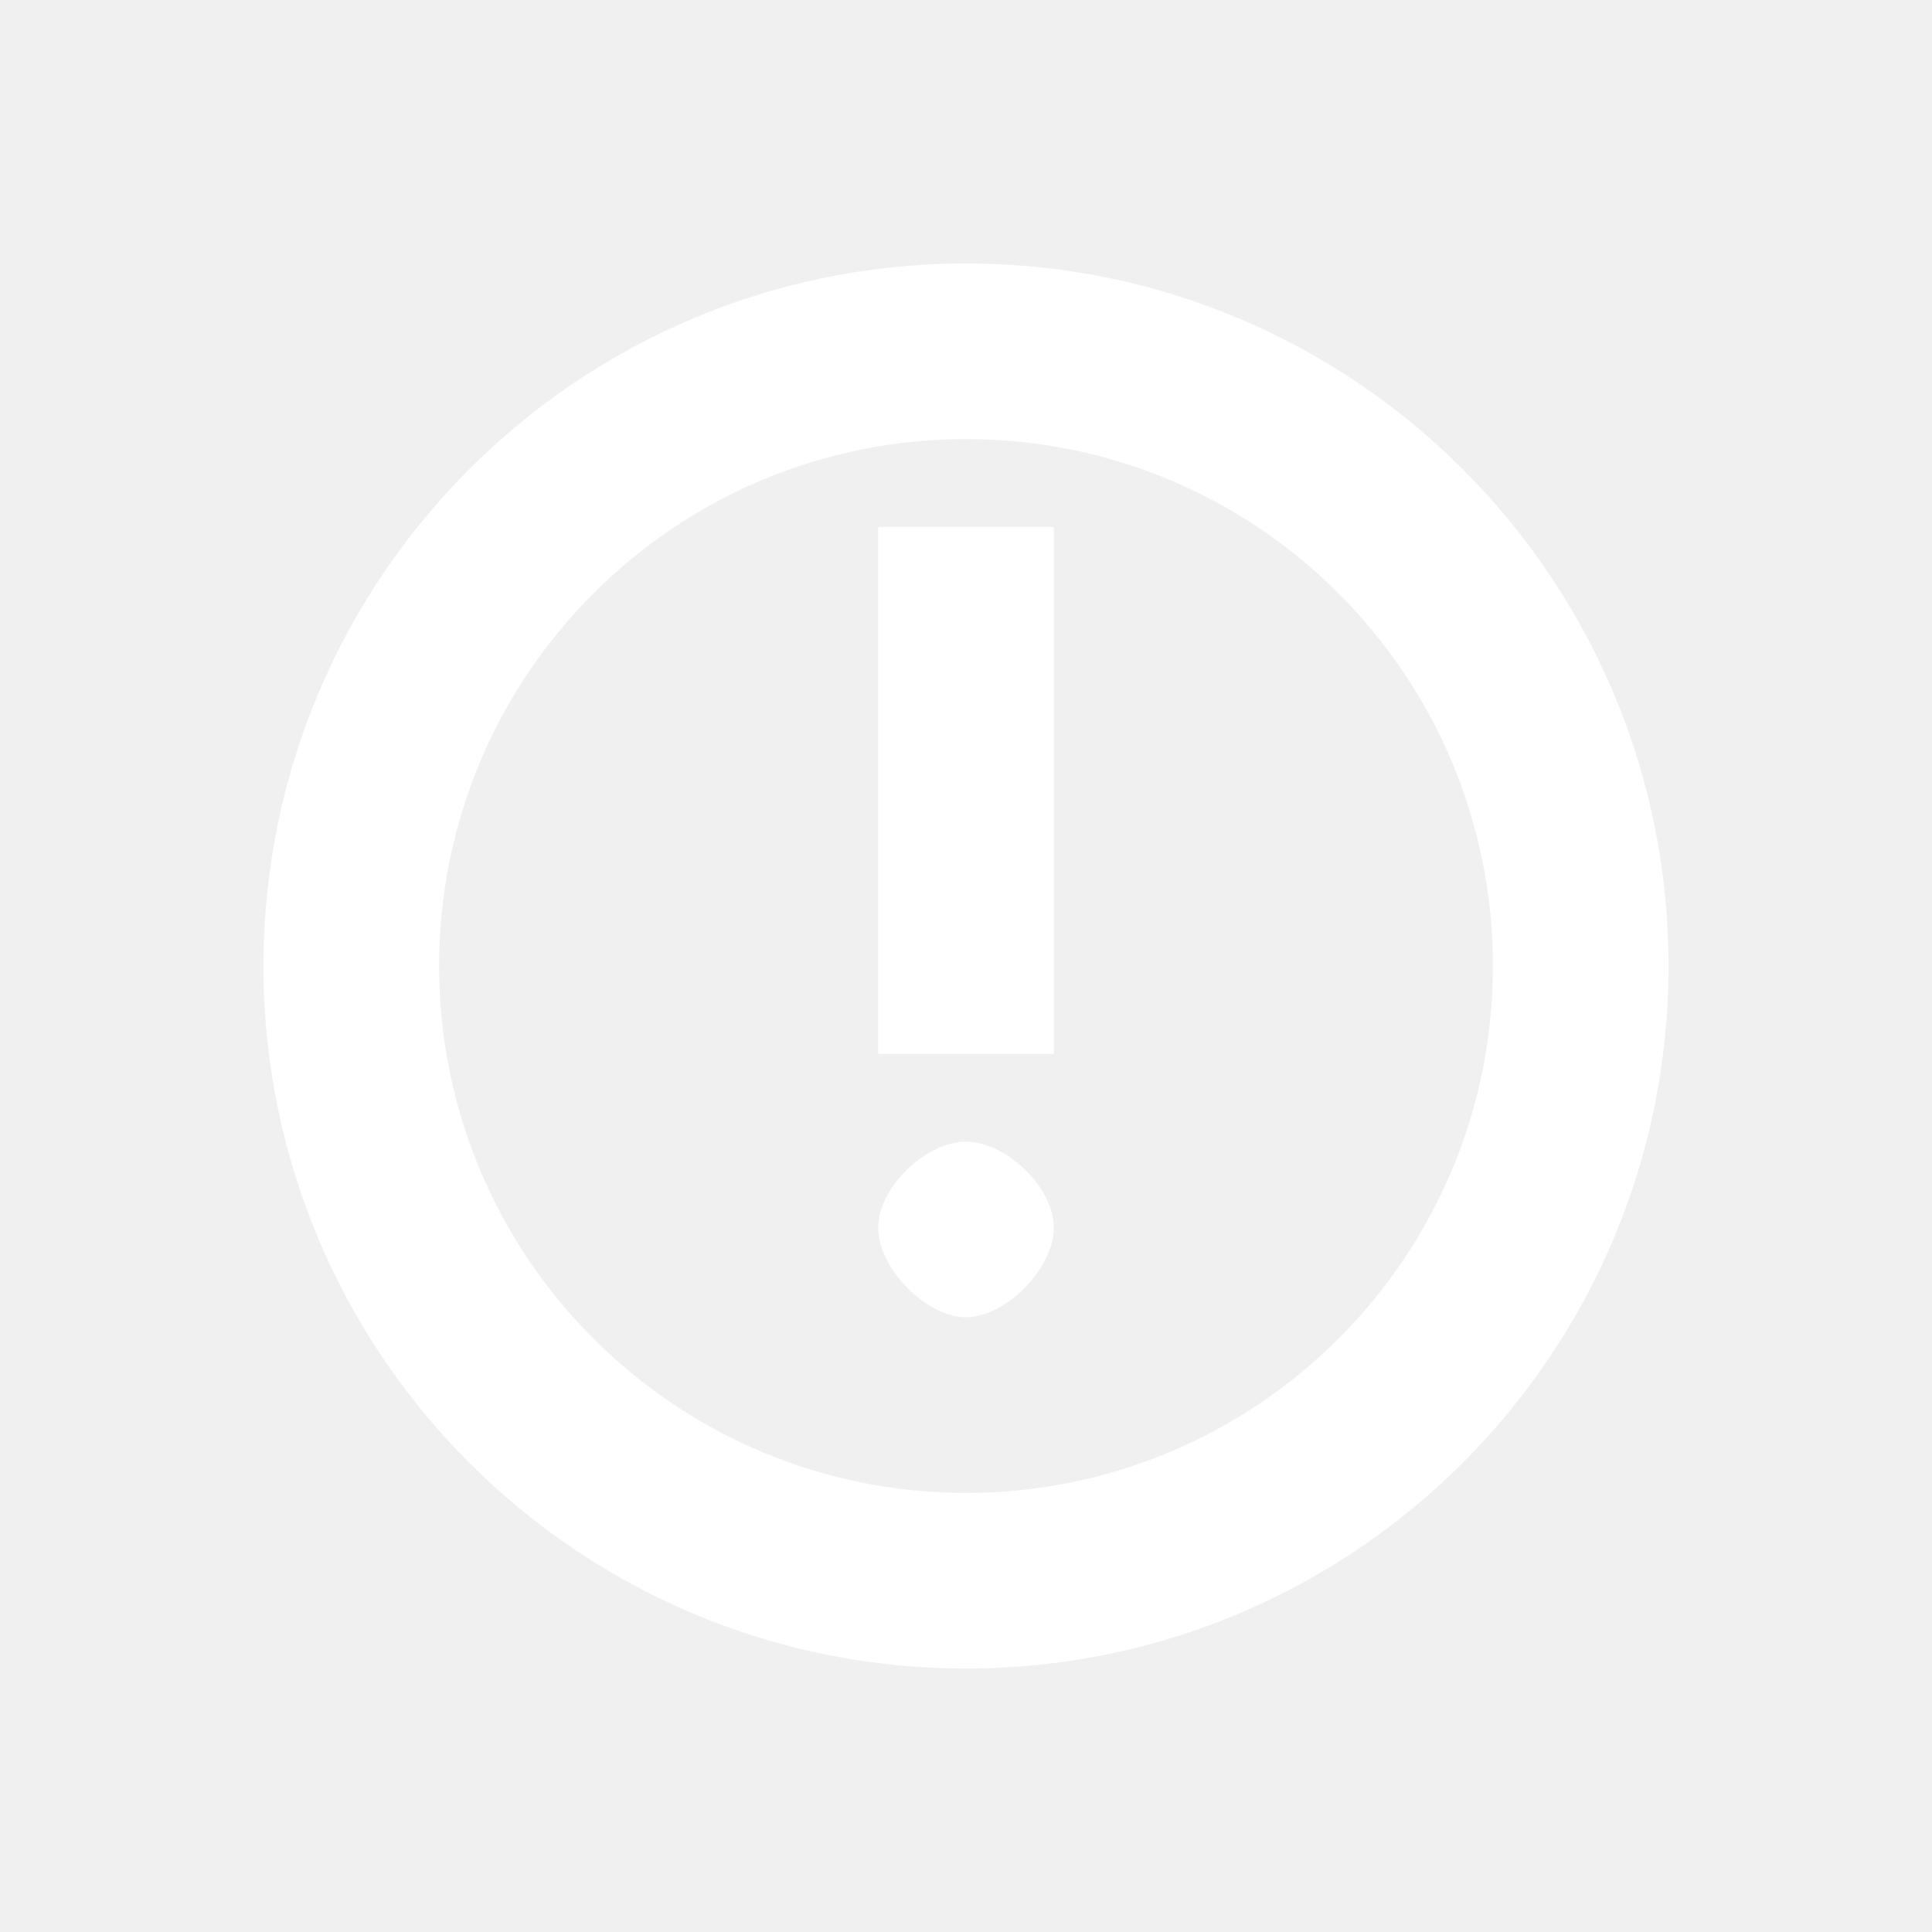
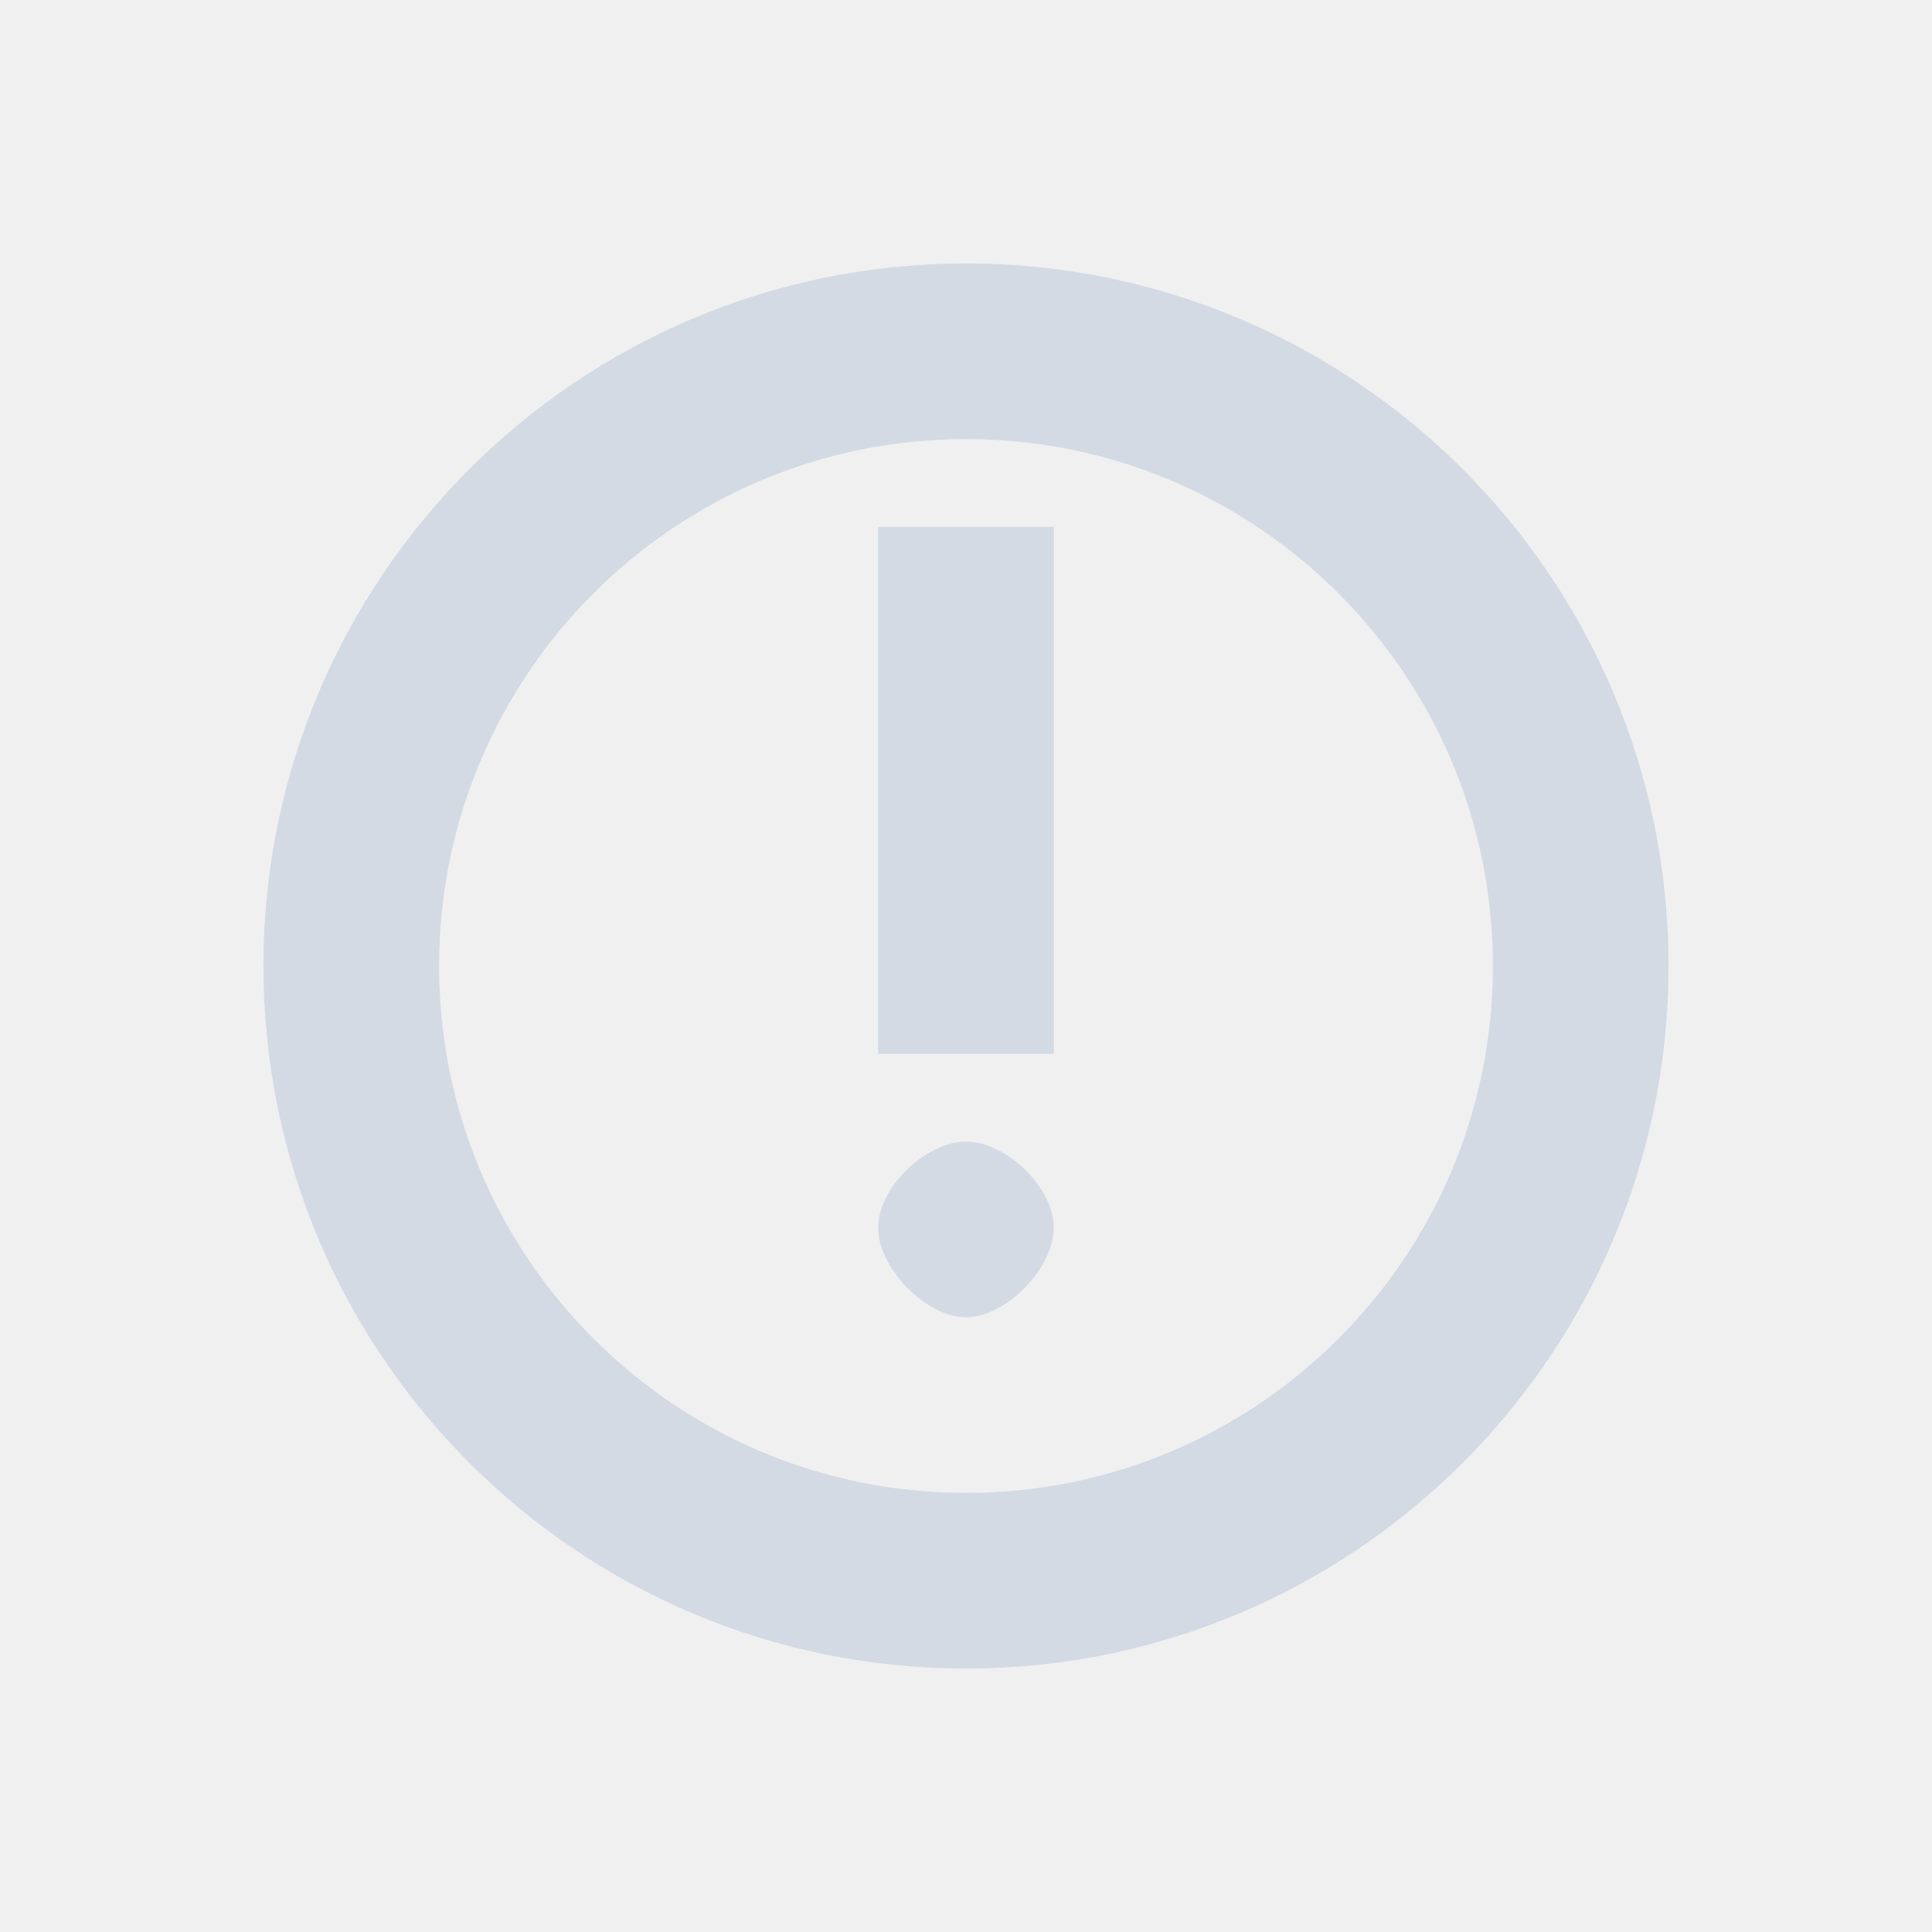
<svg xmlns="http://www.w3.org/2000/svg" xmlns:xlink="http://www.w3.org/1999/xlink" viewBox="0 0 22 22" id="svg" version="1.1" width="100%" height="100%">
  <defs id="defs81">
    <style id="current-color-scheme" type="text/css">
            .ColorScheme-Text { color:#7B7C7E; } .ColorScheme-Background{ color:#EFF0F1; } .ColorScheme-Highlight{ color:#3DAEE6; } .ColorScheme-ViewText { color:#7B7C7E; } .ColorScheme-ViewBackground{ color:#FCFCFC; } .ColorScheme-ViewHover { color:#3DAEE6; } .ColorScheme-ViewFocus{ color:#1E92FF; } .ColorScheme-ButtonText { color:#7B7C7E; } .ColorScheme-ButtonBackground{ color:#EFF0F1; } .ColorScheme-ButtonHover { color:#3DAEE6; } .ColorScheme-ButtonFocus{ color:#1E92FF; }
        </style>
    <linearGradient xlink:href="#linearGradient4254" id="linearGradient5399" gradientUnits="userSpaceOnUse" x1="317.917" y1="909.772" x2="317.917" y2="912.772" />
    <linearGradient id="linearGradient4254">
      <stop id="stop4256" offset="0" style="stop-color:#888888;stop-opacity:1;" />
      <stop id="stop4258" offset="1" style="stop-color:#232323;stop-opacity:1;" />
    </linearGradient>
  </defs>
  <g id="notification-active">
    <rect y="40" x="0" height="22" width="22" id="rect3068" style="opacity:0;fill:#000000;fill-opacity:0.941;stroke:none" />
    <path id="path4238" d="m 11,43 c -4.418,0 -8,3.582 -8,8 0,4.418 3.582,8 8,8 4.418,0 8,-3.582 8,-8 0,-4.418 -3.582,-8 -8,-8 z" style="opacity:1;fill:#5294e2;fill-opacity:1;fill-rule:nonzero;stroke:none;stroke-width:1;stroke-linecap:round;stroke-linejoin:round;stroke-miterlimit:4;stroke-dasharray:none;stroke-dashoffset:0;stroke-opacity:1" />
-     <path id="path4173-0" d="M 10 47 L 10 53 L 12 53 L 12 47 L 10 47 z M 11 54 C 10.547 54 10 54.518 10 54.98 C 10 55.443 10.547 56 11 56 C 11.453 56 12 55.443 12 54.98 C 12 54.518 11.453 54 11 54 z " style="color:#7b7c7e;opacity:1;fill:#ffffff;fill-opacity:0.941;stroke:none" />
+     <path id="path4173-0" d="M 10 47 L 10 53 L 12 53 L 12 47 L 10 47 z M 11 54 C 10.547 54 10 54.518 10 54.98 C 10 55.443 10.547 56 11 56 C 11.453 56 12 55.443 12 54.98 C 12 54.518 11.453 54 11 54 z " style="color:#7b7c7e;opacity:1;fill:#d3dae3;fill-opacity:0.941;stroke:none" />
  </g>
-   <path class="ColorScheme-Text" style="fill:#ffffff;fill-opacity:1;opacity:1" d="m -18,23 2,-2 2,2 z" id="expander-bottom" />
-   <path class="ColorScheme-Text" id="expander-top" d="m -18,17 2,2 2,-2 z" style="fill:#ffffff;fill-opacity:1;opacity:1" />
-   <path class="ColorScheme-Text" style="fill:#ffffff;fill-opacity:1;opacity:1" d="m -13,18 -2,2 2,2 z" id="expander-right" />
-   <path class="ColorScheme-Text" id="expander-left" d="m -19,18 2,2 -2,2 z" style="fill:#ffffff;fill-opacity:1;opacity:1" />
+   <path class="ColorScheme-Text" style="fill:#d3dae3;fill-opacity:1;opacity:1" d="m -18,23 2,-2 2,2 z" id="expander-bottom" />
+   <path class="ColorScheme-Text" id="expander-top" d="m -18,17 2,2 2,-2 z" style="fill:#d3dae3;fill-opacity:1;opacity:1" />
+   <path class="ColorScheme-Text" style="fill:#d3dae3;fill-opacity:1;opacity:1" d="m -13,18 -2,2 2,2 z" id="expander-right" />
+   <path class="ColorScheme-Text" id="expander-left" d="m -19,18 2,2 -2,2 z" style="fill:#d3dae3;fill-opacity:1;opacity:1" />
  <g id="notification-inactive">
-     <rect y="0" x="0" height="22" width="22" id="rect3028" style="fill:#ffffff;fill-opacity:0;stroke:none" />
+     <rect y="0" x="0" height="22" width="22" id="rect3028" style="fill:#d3dae3;fill-opacity:0;stroke:none" />
    <g id="g4185">
-       <path style="opacity:1;fill:#ffffff;fill-opacity:1;fill-rule:nonzero;stroke:none;stroke-width:1;stroke-linecap:round;stroke-linejoin:round;stroke-miterlimit:4;stroke-dasharray:none;stroke-dashoffset:0;stroke-opacity:1" d="M 11 3 A 8 8 0 0 0 3 11 A 8 8 0 0 0 11 19 A 8 8 0 0 0 19 11 A 8 8 0 0 0 11 3 z M 11 5 A 6 6 0 0 1 17 11 A 6 6 0 0 1 11 17 A 6 6 0 0 1 5 11 A 6 6 0 0 1 11 5 z M 10 6 L 10 12 L 12 12 L 12 6 L 10 6 z M 11 13 C 10.547 13 10 13.518 10 13.98 C 10 14.443 10.547 15 11 15 C 11.453 15 12 14.443 12 13.98 C 12 13.518 11.453 13 11 13 z " id="path4163" />
+       <path style="opacity:1;fill:#d3dae3;fill-opacity:1;fill-rule:nonzero;stroke:none;stroke-width:1;stroke-linecap:round;stroke-linejoin:round;stroke-miterlimit:4;stroke-dasharray:none;stroke-dashoffset:0;stroke-opacity:1" d="M 11 3 A 8 8 0 0 0 3 11 A 8 8 0 0 0 11 19 A 8 8 0 0 0 19 11 A 8 8 0 0 0 11 3 z M 11 5 A 6 6 0 0 1 17 11 A 6 6 0 0 1 11 17 A 6 6 0 0 1 5 11 A 6 6 0 0 1 11 5 z M 10 6 L 10 12 L 12 12 L 12 6 L 10 6 z M 11 13 C 10.547 13 10 13.518 10 13.98 C 10 14.443 10.547 15 11 15 C 11.453 15 12 14.443 12 13.98 C 12 13.518 11.453 13 11 13 z " id="path4163" />
    </g>
  </g>
  <g id="notification-disabled">
    <rect style="fill:#000000;fill-opacity:0.941;stroke:none;opacity:0" id="rect3022" width="22" height="22" x="0" y="-40" />
-     <path style="opacity:0.3;fill:#ffffff;fill-opacity:1;fill-rule:nonzero;stroke:none;stroke-width:1;stroke-linecap:round;stroke-linejoin:round;stroke-miterlimit:4;stroke-dasharray:none;stroke-dashoffset:0;stroke-opacity:1" d="M 11 -37 A 8 8 0 0 0 3 -29 A 8 8 0 0 0 11 -21 A 8 8 0 0 0 19 -29 A 8 8 0 0 0 11 -37 z M 11 -35 A 6 6 0 0 1 17 -29 A 6 6 0 0 1 11 -23 A 6 6 0 0 1 5 -29 A 6 6 0 0 1 11 -35 z M 10 -34 L 10 -28 L 12 -28 L 12 -34 L 10 -34 z M 11 -27 C 10.547 -27 10 -26.482 10 -26.02 C 10 -25.557 10.547 -25 11 -25 C 11.453 -25 12 -25.557 12 -26.02 C 12 -26.482 11.453 -27 11 -27 z " id="path4196" />
+     <path style="opacity:0.3;fill:#d3dae3;fill-opacity:1;fill-rule:nonzero;stroke:none;stroke-width:1;stroke-linecap:round;stroke-linejoin:round;stroke-miterlimit:4;stroke-dasharray:none;stroke-dashoffset:0;stroke-opacity:1" d="M 11 -37 A 8 8 0 0 0 3 -29 A 8 8 0 0 0 11 -21 A 8 8 0 0 0 19 -29 A 8 8 0 0 0 11 -37 z M 11 -35 A 6 6 0 0 1 17 -29 A 6 6 0 0 1 11 -23 A 6 6 0 0 1 5 -29 A 6 6 0 0 1 11 -35 z M 10 -34 L 10 -28 L 12 -28 L 12 -34 L 10 -34 z M 11 -27 C 10.547 -27 10 -26.482 10 -26.02 C 10 -25.557 10.547 -25 11 -25 C 11.453 -25 12 -25.557 12 -26.02 C 12 -26.482 11.453 -27 11 -27 z " id="path4196" />
  </g>
  <g id="notification-empty">
    <rect style="fill:#000000;fill-opacity:0.941;stroke:none;opacity:0" id="rect3798" width="22" height="22" x="40" y="-40" />
-     <path style="opacity:1;fill:#ffffff;fill-opacity:1;fill-rule:nonzero;stroke:none;stroke-width:1;stroke-linecap:round;stroke-linejoin:round;stroke-miterlimit:4;stroke-dasharray:none;stroke-dashoffset:0;stroke-opacity:1" d="m 51,-37 a 8,8 0 0 0 -8,8 8,8 0 0 0 8,8 8,8 0 0 0 8,-8 8,8 0 0 0 -8,-8 z m 0,2 a 6,6 0 0 1 6,6 6,6 0 0 1 -6,6 6,6 0 0 1 -6,-6 6,6 0 0 1 6,-6 z" id="path4226" />
+     <path style="opacity:1;fill:#d3dae3;fill-opacity:1;fill-rule:nonzero;stroke:none;stroke-width:1;stroke-linecap:round;stroke-linejoin:round;stroke-miterlimit:4;stroke-dasharray:none;stroke-dashoffset:0;stroke-opacity:1" d="m 51,-37 a 8,8 0 0 0 -8,8 8,8 0 0 0 8,8 8,8 0 0 0 8,-8 8,8 0 0 0 -8,-8 z m 0,2 a 6,6 0 0 1 6,6 6,6 0 0 1 -6,6 6,6 0 0 1 -6,-6 6,6 0 0 1 6,-6 z" id="path4226" />
  </g>
  <g id="notification-progress-active">
    <rect style="fill:#000000;fill-opacity:0.941;stroke:none;opacity:0" id="rect3009" width="22" height="22" x="40" y="0" />
    <path id="path4233" d="m 51,3 c -4.418,0 -8,3.582 -8,8 0,4.418 3.582,8 8,8 4.418,0 8,-3.582 8,-8 0,-4.418 -3.582,-8 -8,-8 z" style="opacity:1;fill:#5294e2;fill-opacity:1;fill-rule:nonzero;stroke:none;stroke-width:1;stroke-linecap:round;stroke-linejoin:round;stroke-miterlimit:4;stroke-dasharray:none;stroke-dashoffset:0;stroke-opacity:1" />
  </g>
  <g id="notification-progress-inactive">
    <rect style="fill:#000000;fill-opacity:0.941;stroke:none;opacity:0" id="rect3060" width="22" height="22" x="40" y="40" />
-     <path id="path4241" d="m 51,43 c -4.418,0 -8,3.582 -8,8 0,4.418 3.582,8 8,8 4.418,0 8,-3.582 8,-8 0,-4.418 -3.582,-8 -8,-8 z" style="opacity:0.3;fill:#ffffff;fill-opacity:1;fill-rule:nonzero;stroke:none;stroke-width:1;stroke-linecap:round;stroke-linejoin:round;stroke-miterlimit:4;stroke-dasharray:none;stroke-dashoffset:0;stroke-opacity:1" />
+     <path id="path4241" d="m 51,43 c -4.418,0 -8,3.582 -8,8 0,4.418 3.582,8 8,8 4.418,0 8,-3.582 8,-8 0,-4.418 -3.582,-8 -8,-8 z" style="opacity:0.3;fill:#d3dae3;fill-opacity:1;fill-rule:nonzero;stroke:none;stroke-width:1;stroke-linecap:round;stroke-linejoin:round;stroke-miterlimit:4;stroke-dasharray:none;stroke-dashoffset:0;stroke-opacity:1" />
  </g>
</svg>
